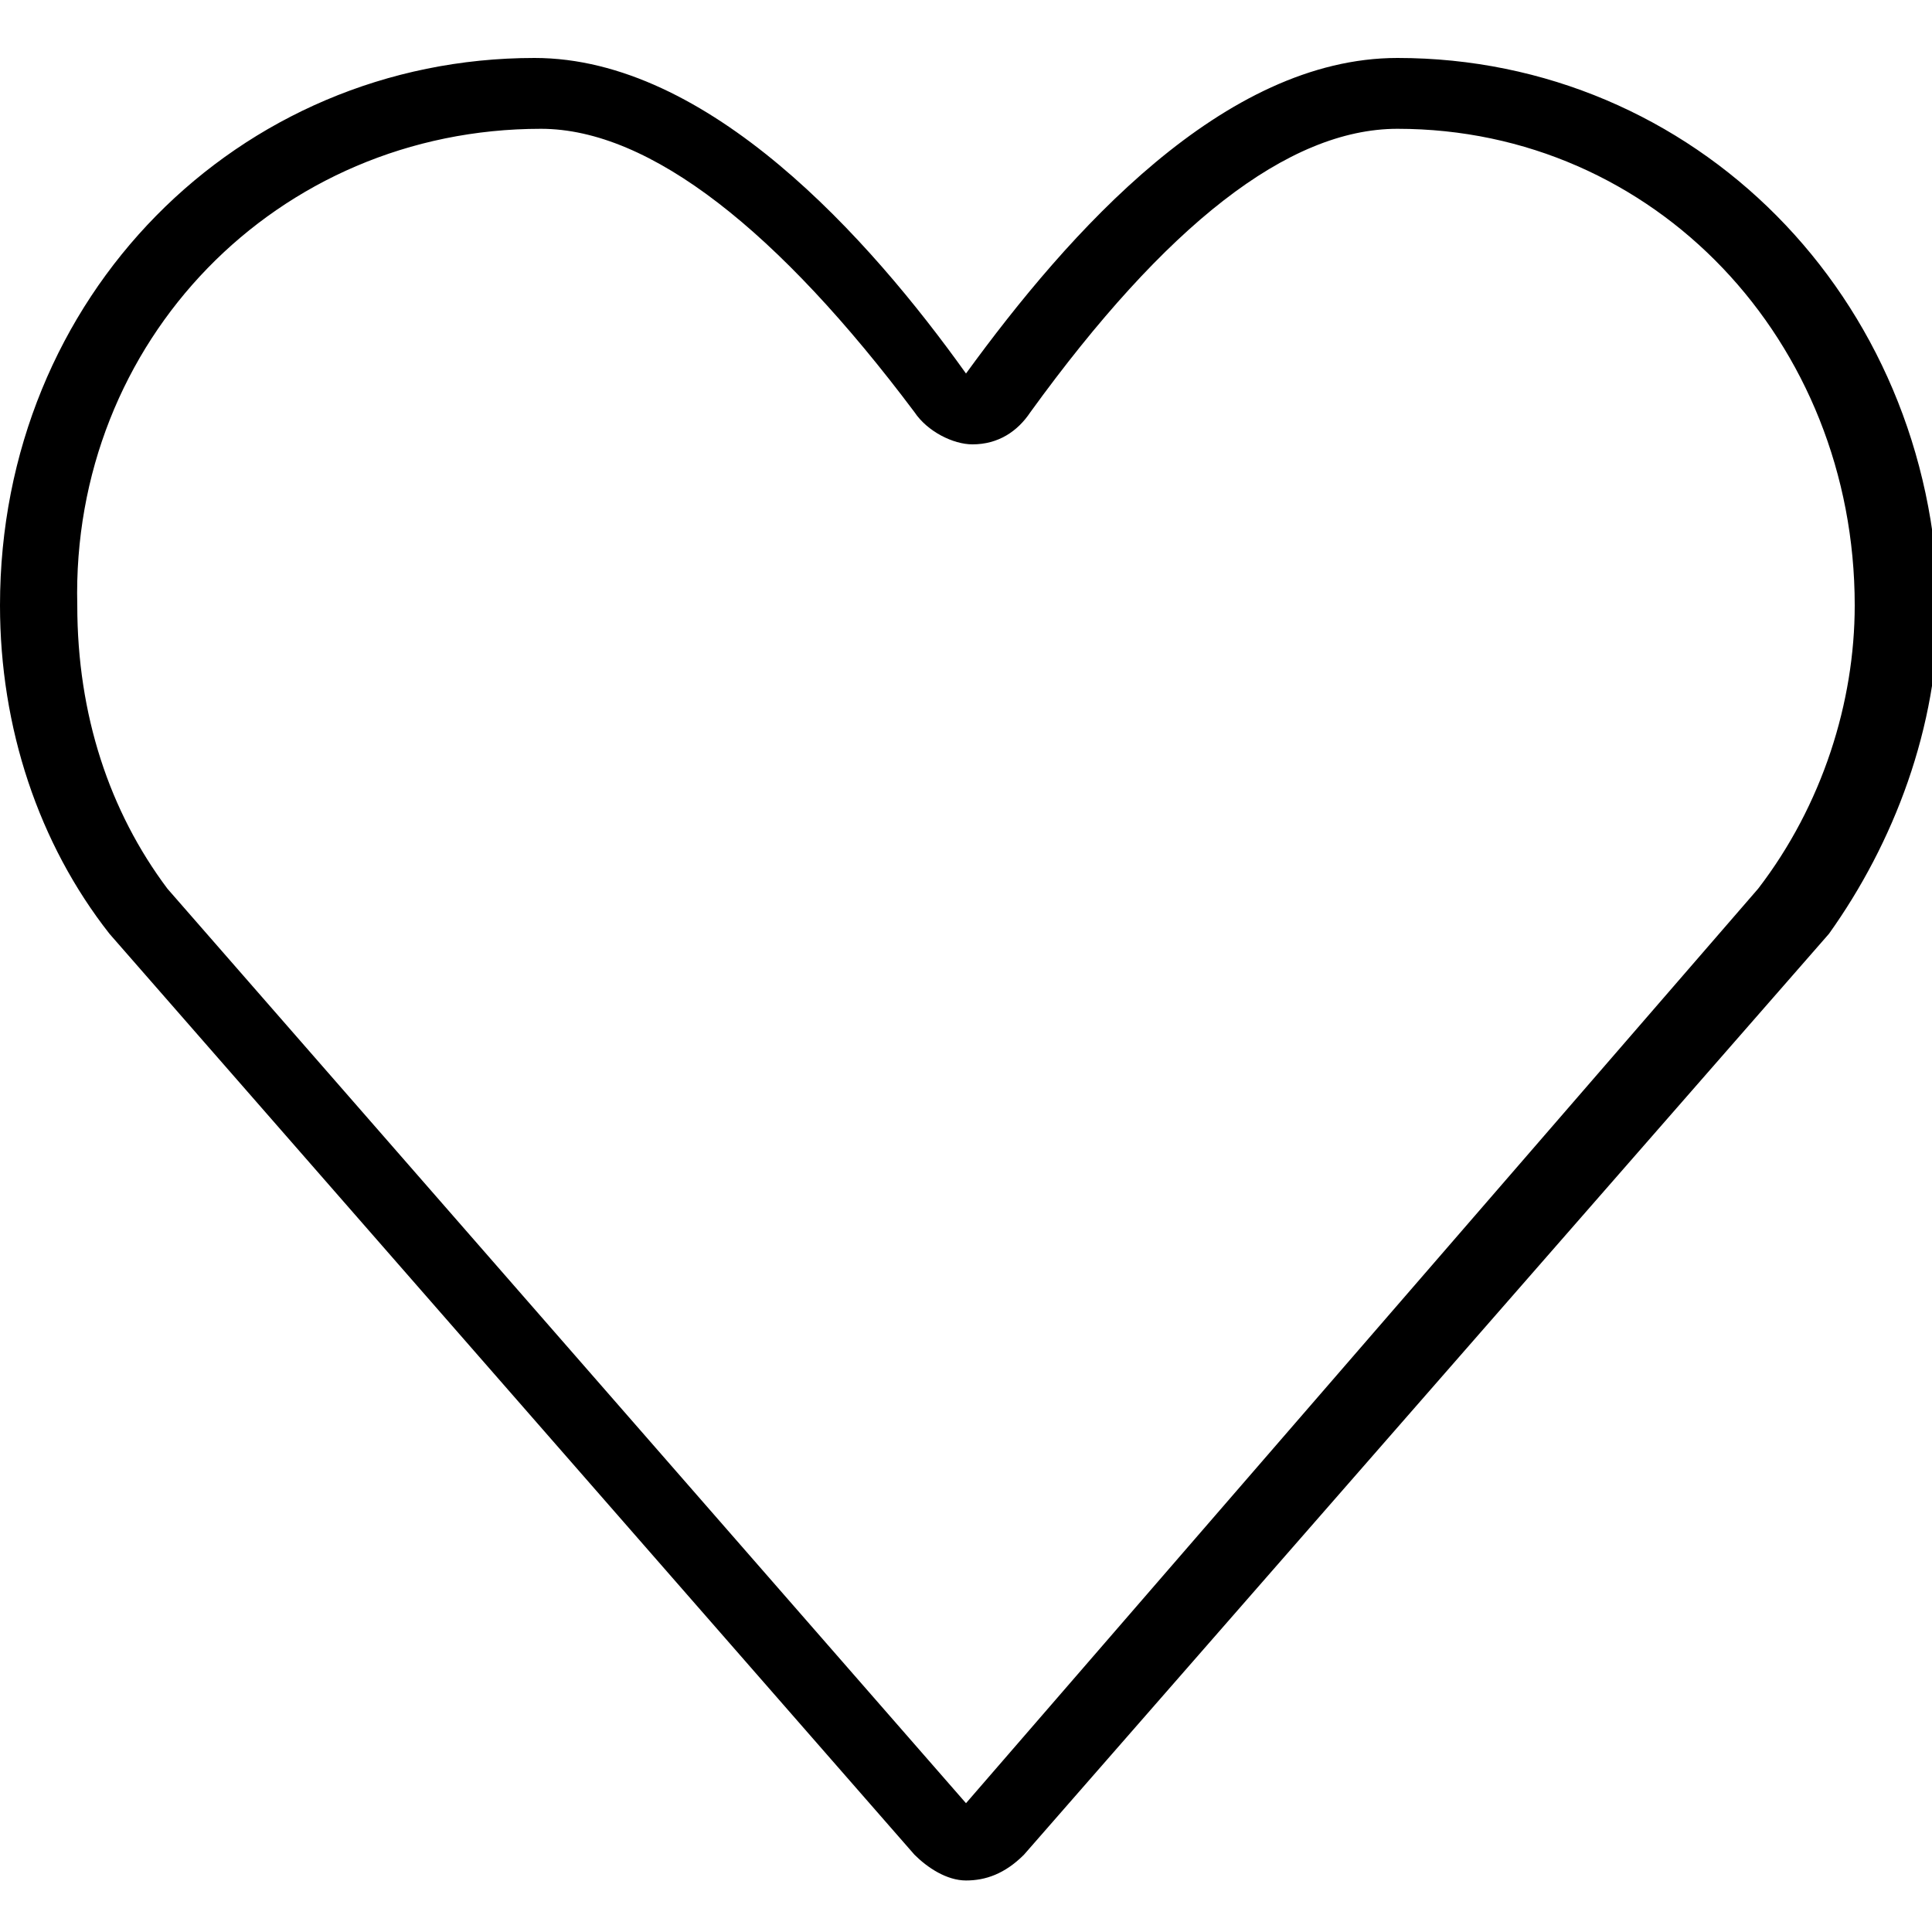
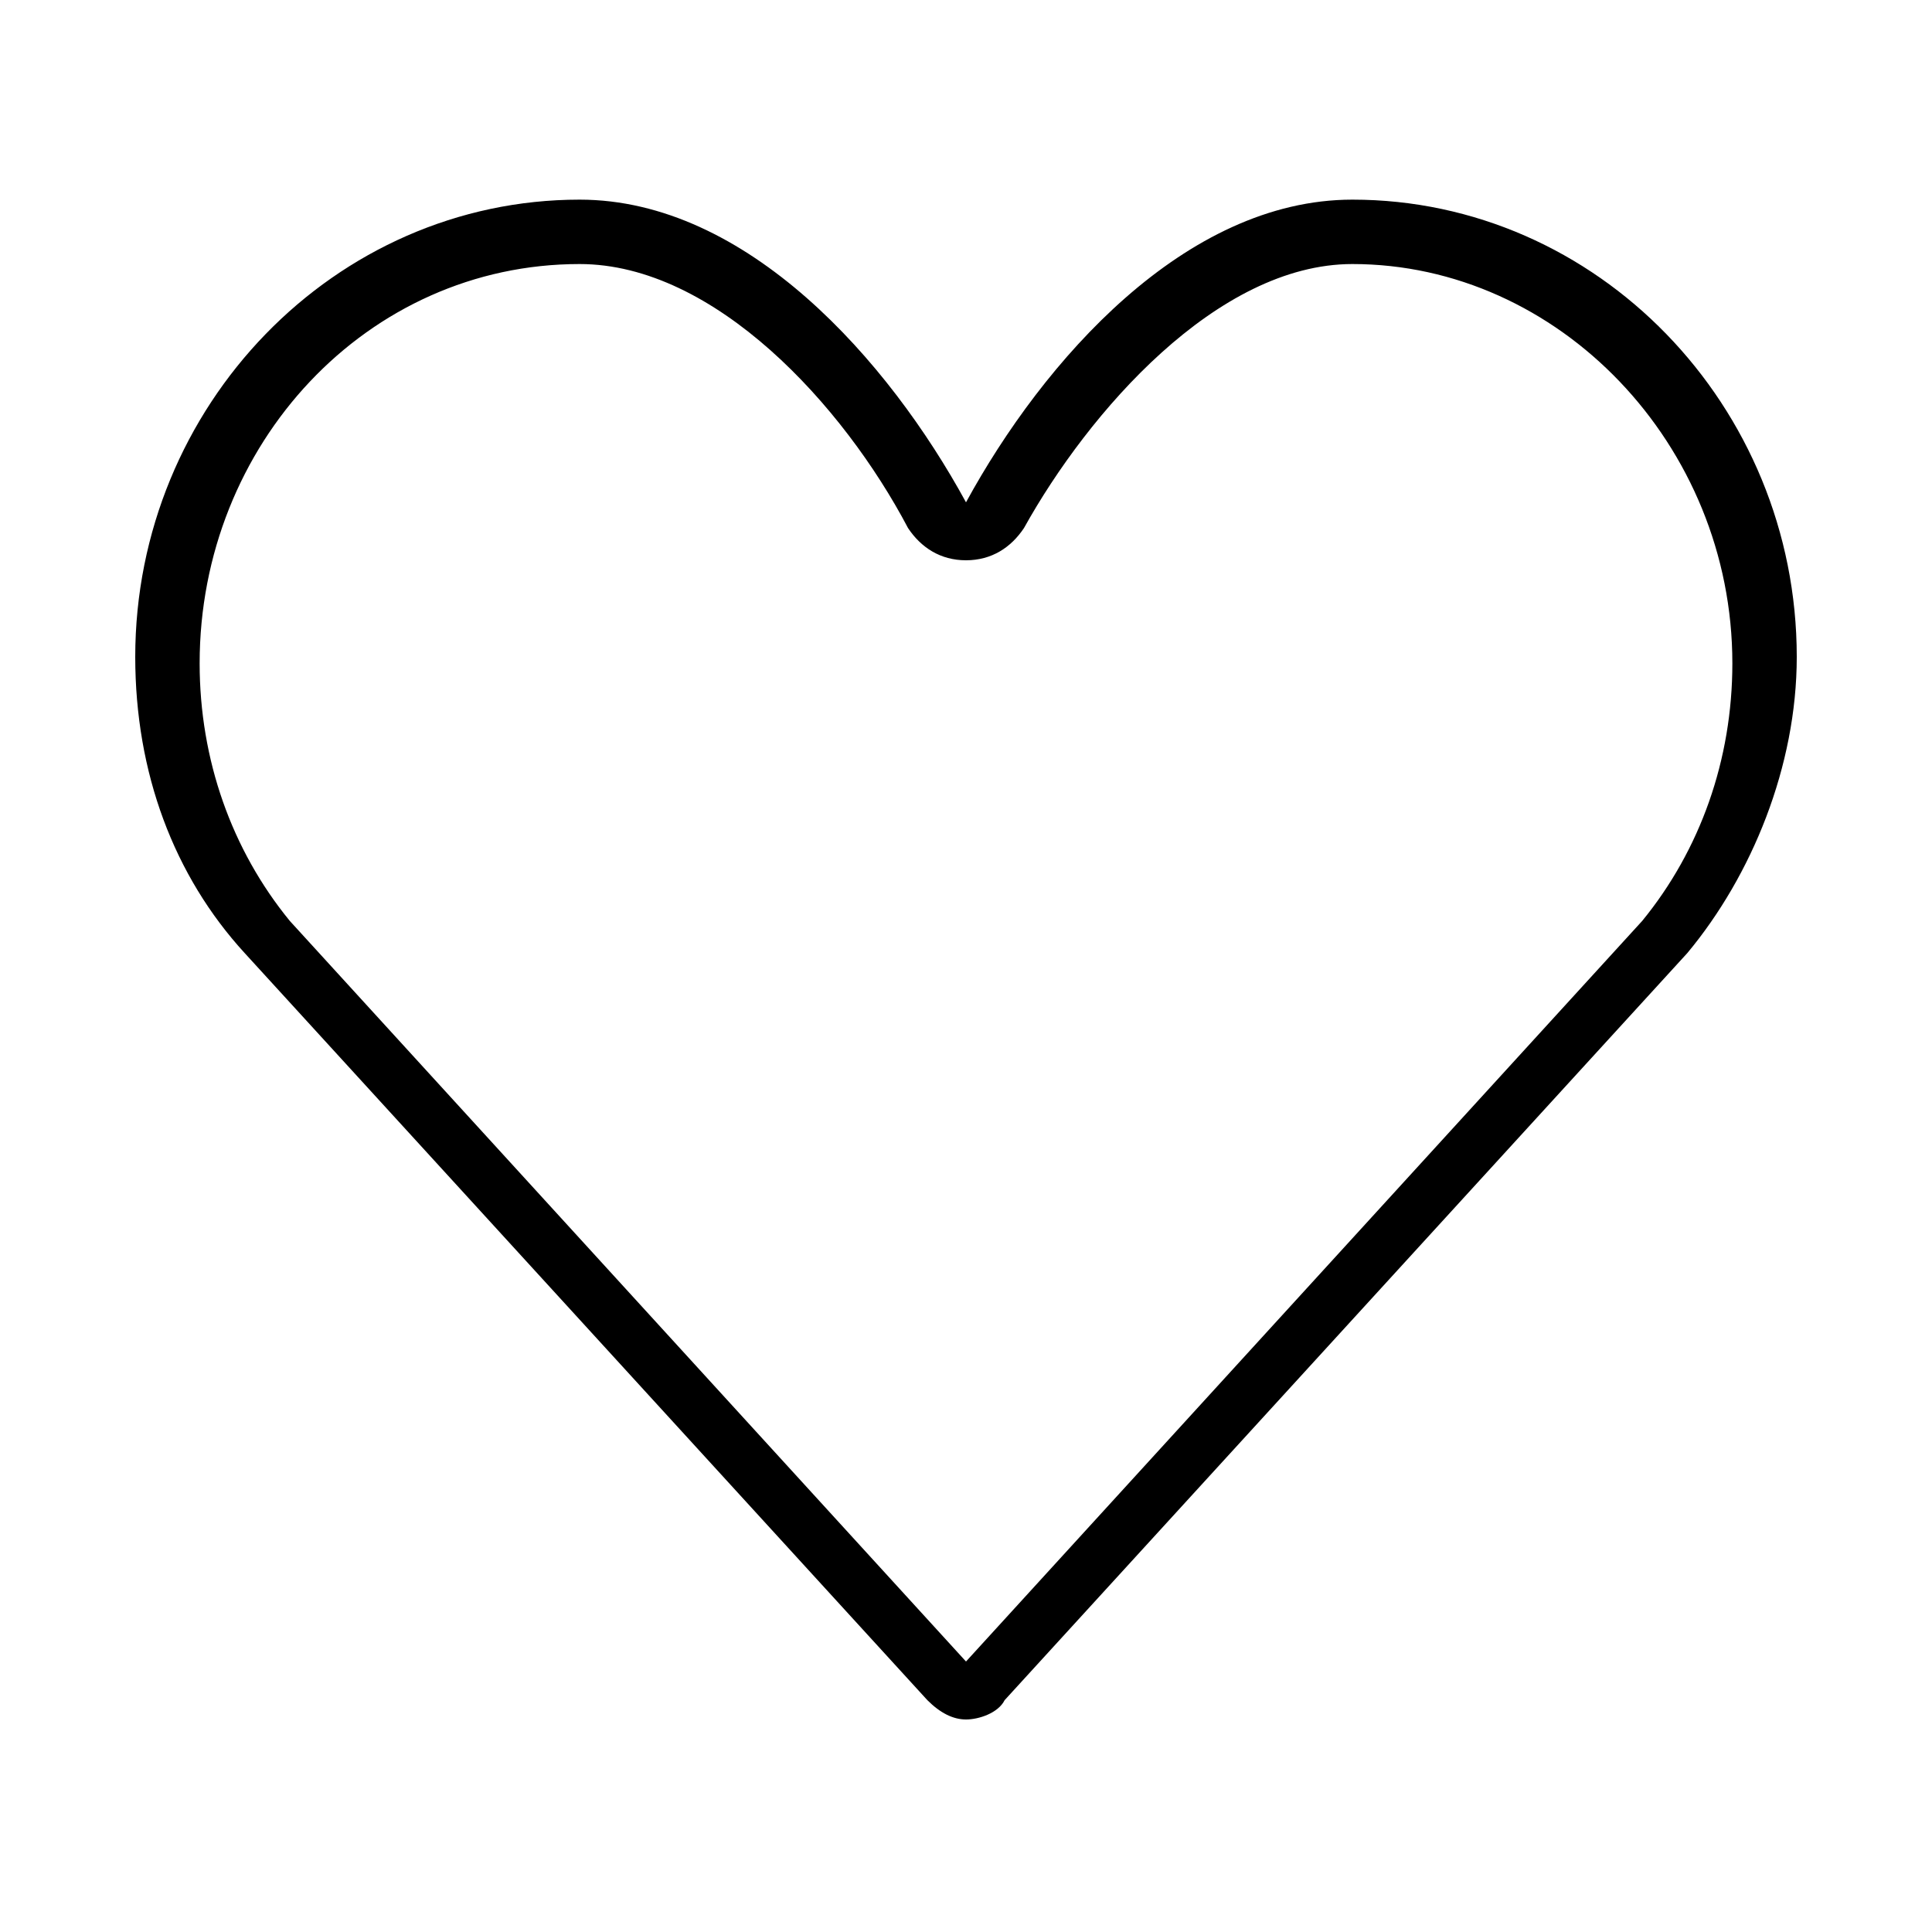
- <svg xmlns="http://www.w3.org/2000/svg" version="1.1" id="empty" x="0" y="0" viewBox="0 0 30 30" xml:space="preserve">
-   <path d="M21.7 2c4 0 7.1 3.3 7.1 7.4 0 1.5-.5 3.1-1.5 4.4L15 28 2.6 13.8c-.9-1.2-1.4-2.7-1.4-4.4C1.1 5.3 4.3 2 8.4 2c1.7 0 3.7 1.6 5.8 4.4.2.3.6.5.9.5.4 0 .7-.2.9-.5C18.1 3.5 20 2 21.7 2m0-1.1C19 .9 16.6 3.6 15 5.8 13.5 3.7 11 .9 8.3.9 3.7.9 0 4.6 0 9.4c0 1.9.6 3.7 1.7 5.1l12.5 14.3c.2.2.5.4.8.4.3 0 .6-.1.9-.4l12.5-14.3c1-1.4 1.7-3.2 1.7-5.1C30 4.6 26.3.9 21.7.9z" />
+ <svg xmlns="http://www.w3.org/2000/svg" xml:space="preserve" viewBox="0 0 30 30">
+   <path d="M21 4.1c3.2 0 5.9 2.8 5.9 6.2 0 1.5-.5 2.9-1.4 4L15 25.8 4.5 14.3c-.9-1.1-1.4-2.5-1.4-4 0-3.4 2.6-6.2 5.9-6.2 2.1 0 4.1 2.2 5.1 4.1.2.3.5.5.9.5s.7-.2.9-.5c1-1.8 3-4.1 5.1-4.1m0-1c-2.6 0-4.8 2.5-6 4.7-1.2-2.2-3.4-4.7-6-4.7-3.8 0-6.9 3.2-6.9 7.1 0 1.8.6 3.4 1.7 4.6l10.6 11.6c.2.2.4.3.6.3.2 0 .5-.1.6-.3l10.6-11.6c1-1.2 1.7-2.9 1.7-4.6 0-3.9-3.1-7.1-6.9-7.1z" />
</svg>
